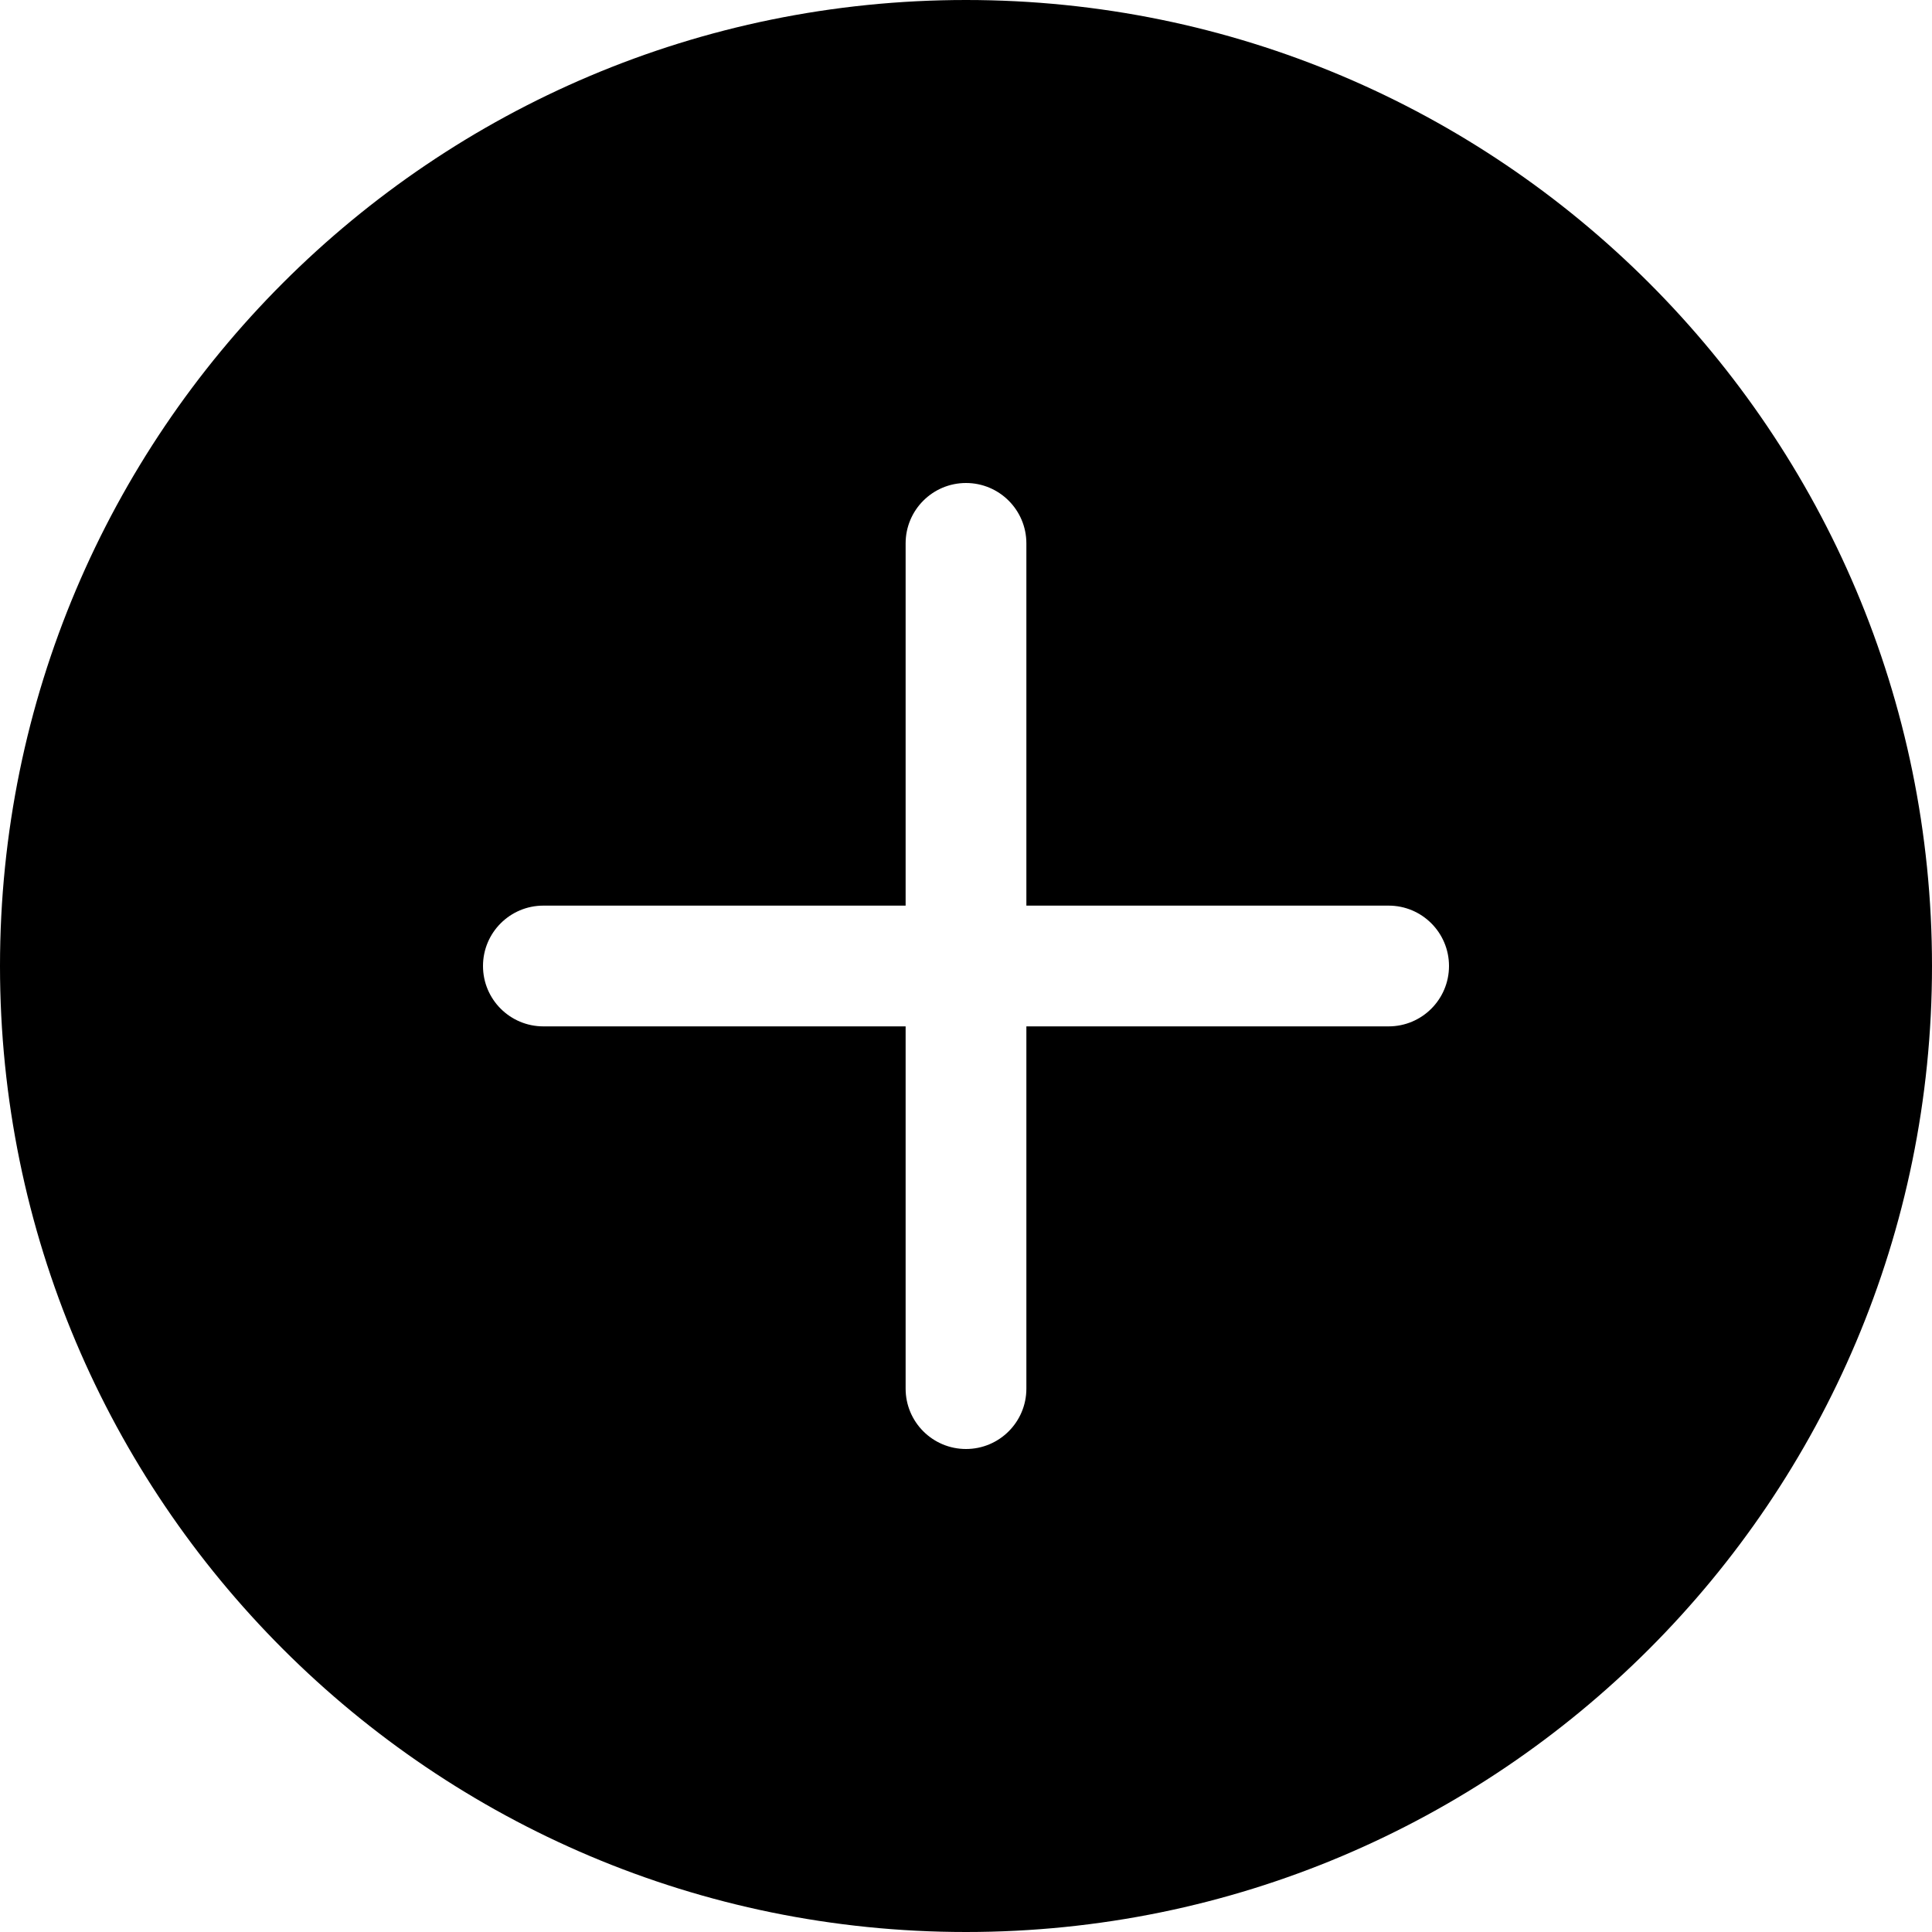
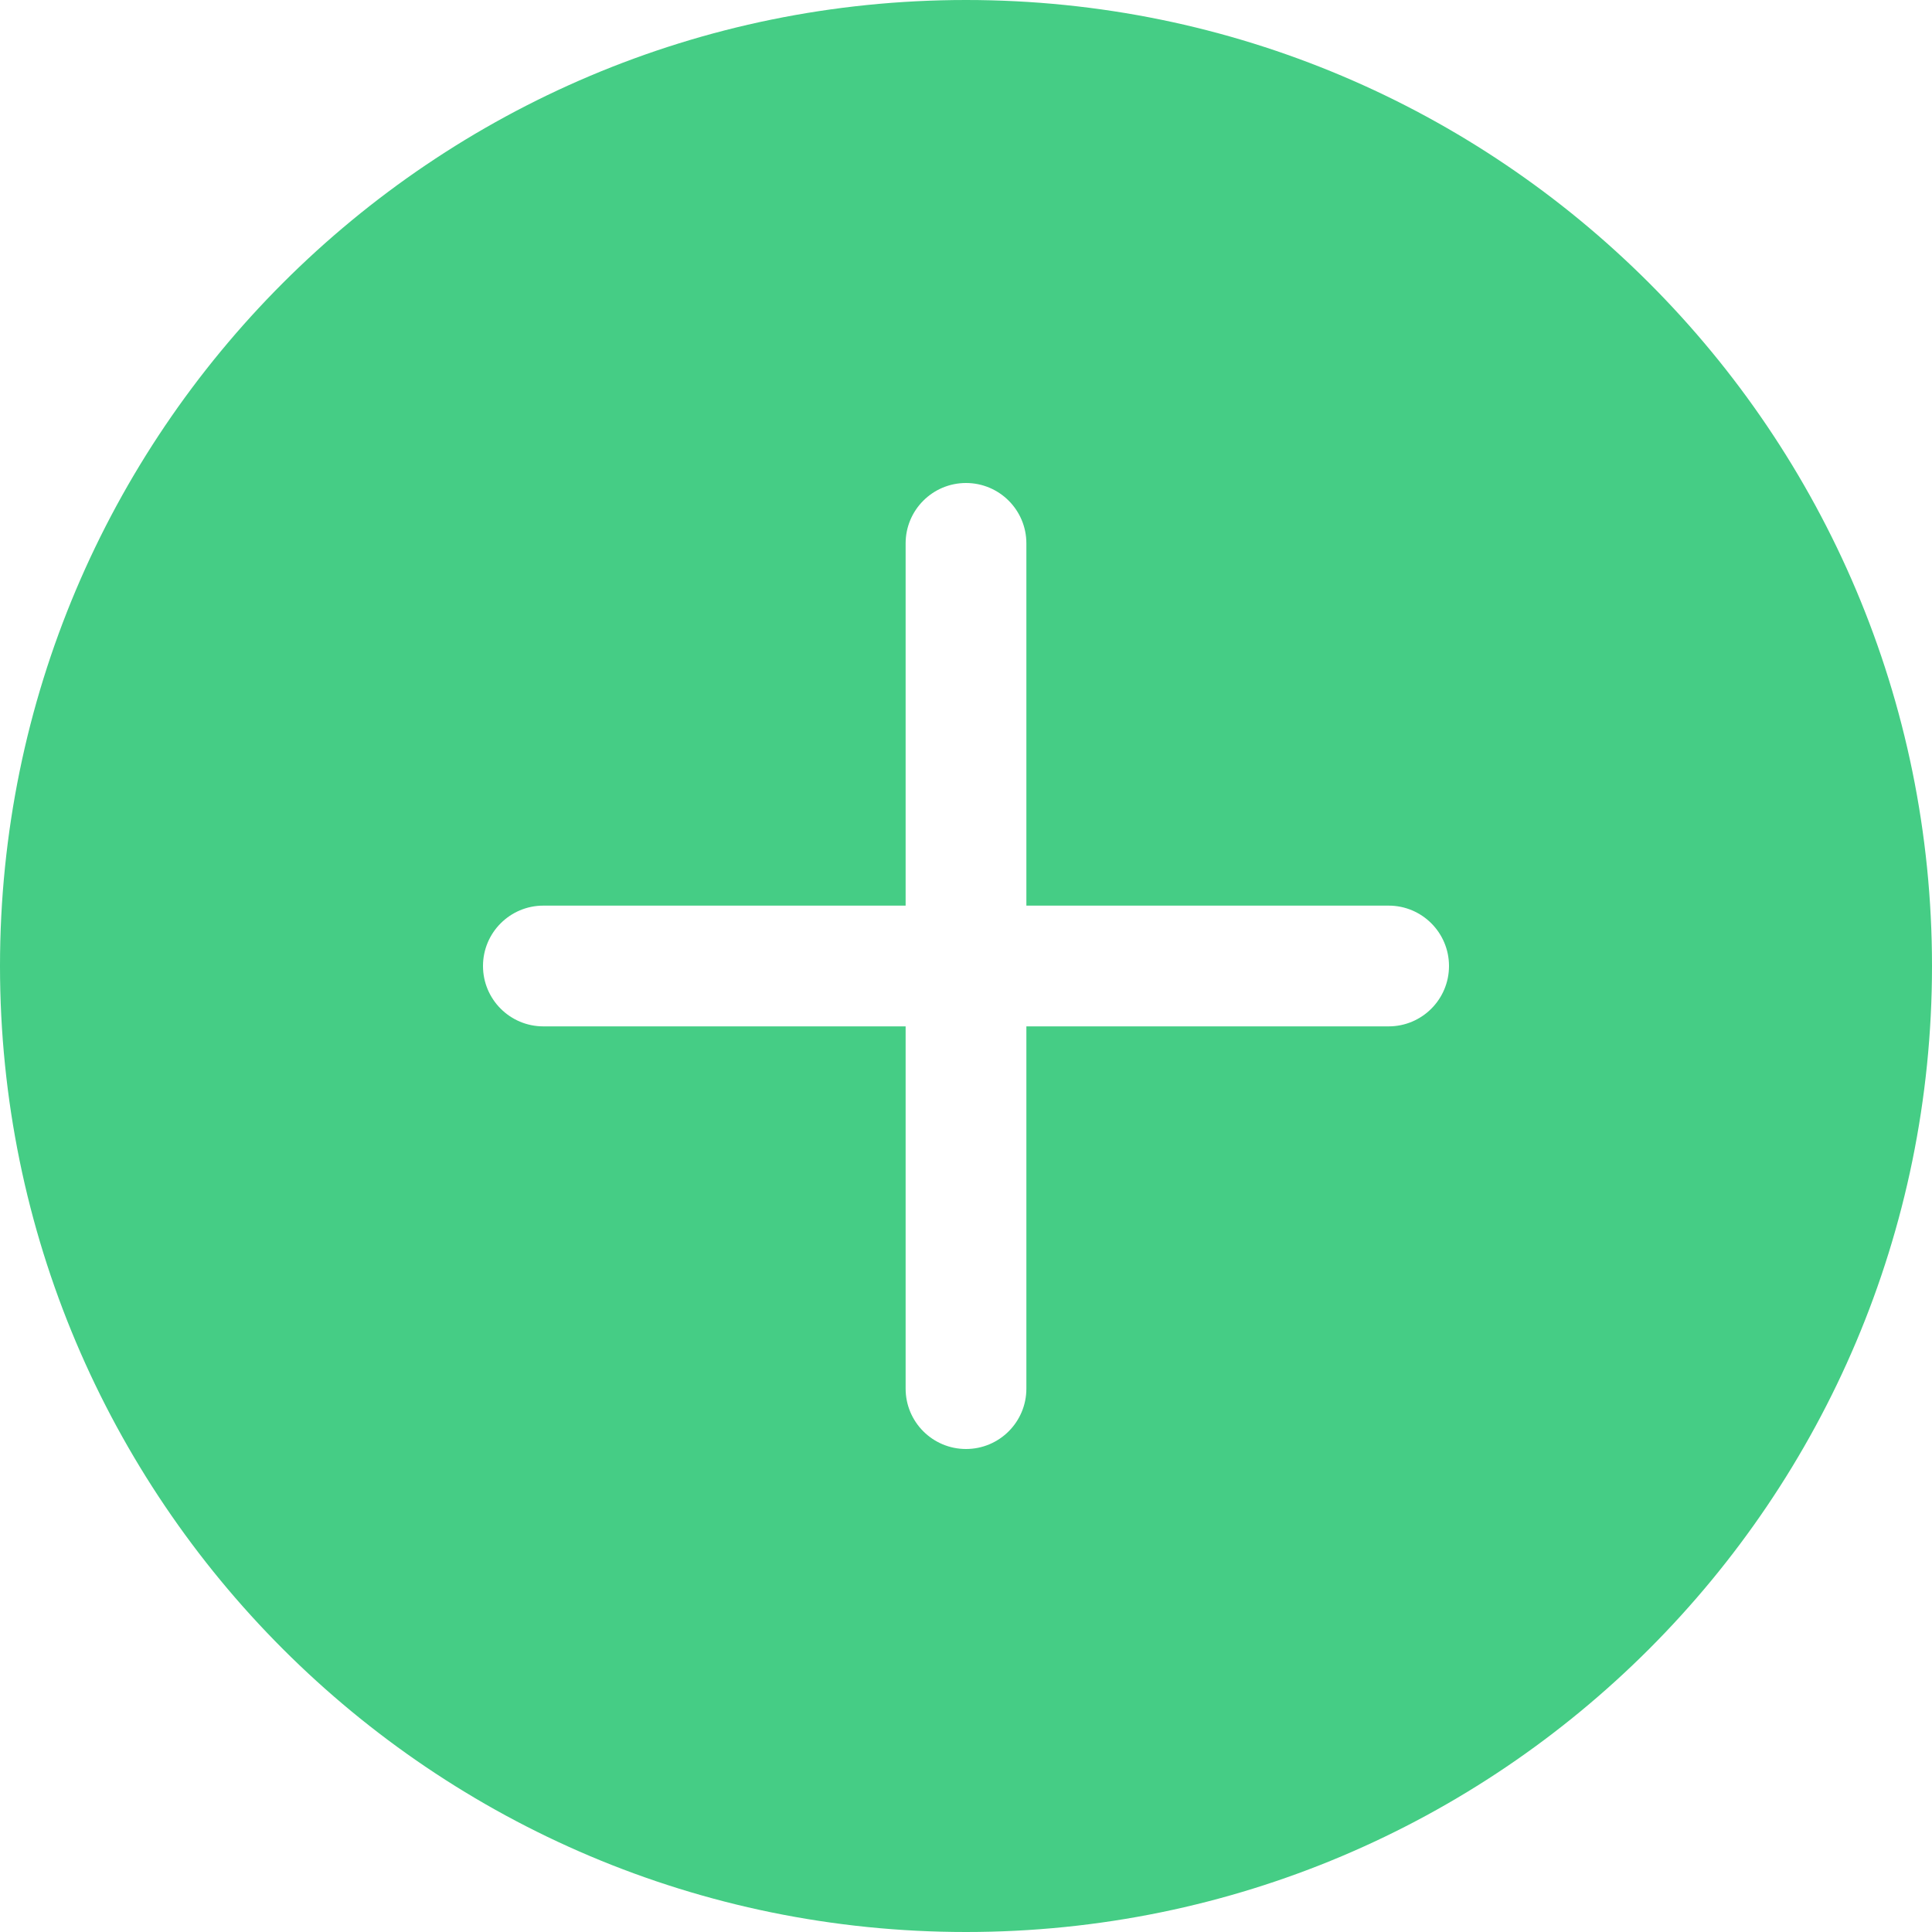
- <svg xmlns="http://www.w3.org/2000/svg" width="16" height="16" fill="currentColor" viewBox="0 0 16 16">
+ <svg xmlns="http://www.w3.org/2000/svg" width="16" height="16" fill="#45CD85" viewBox="0 0 16 16">
  <path d="M16 8A8 8 0 1 1 0 8a8 8 0 0 1 16 0zM8.5 4.5a.5.5 0 0 0-1 0v3h-3a.5.5 0 0 0 0 1h3v3a.5.5 0 0 0 1 0v-3h3a.5.5 0 0 0 0-1h-3v-3z" />
</svg>
